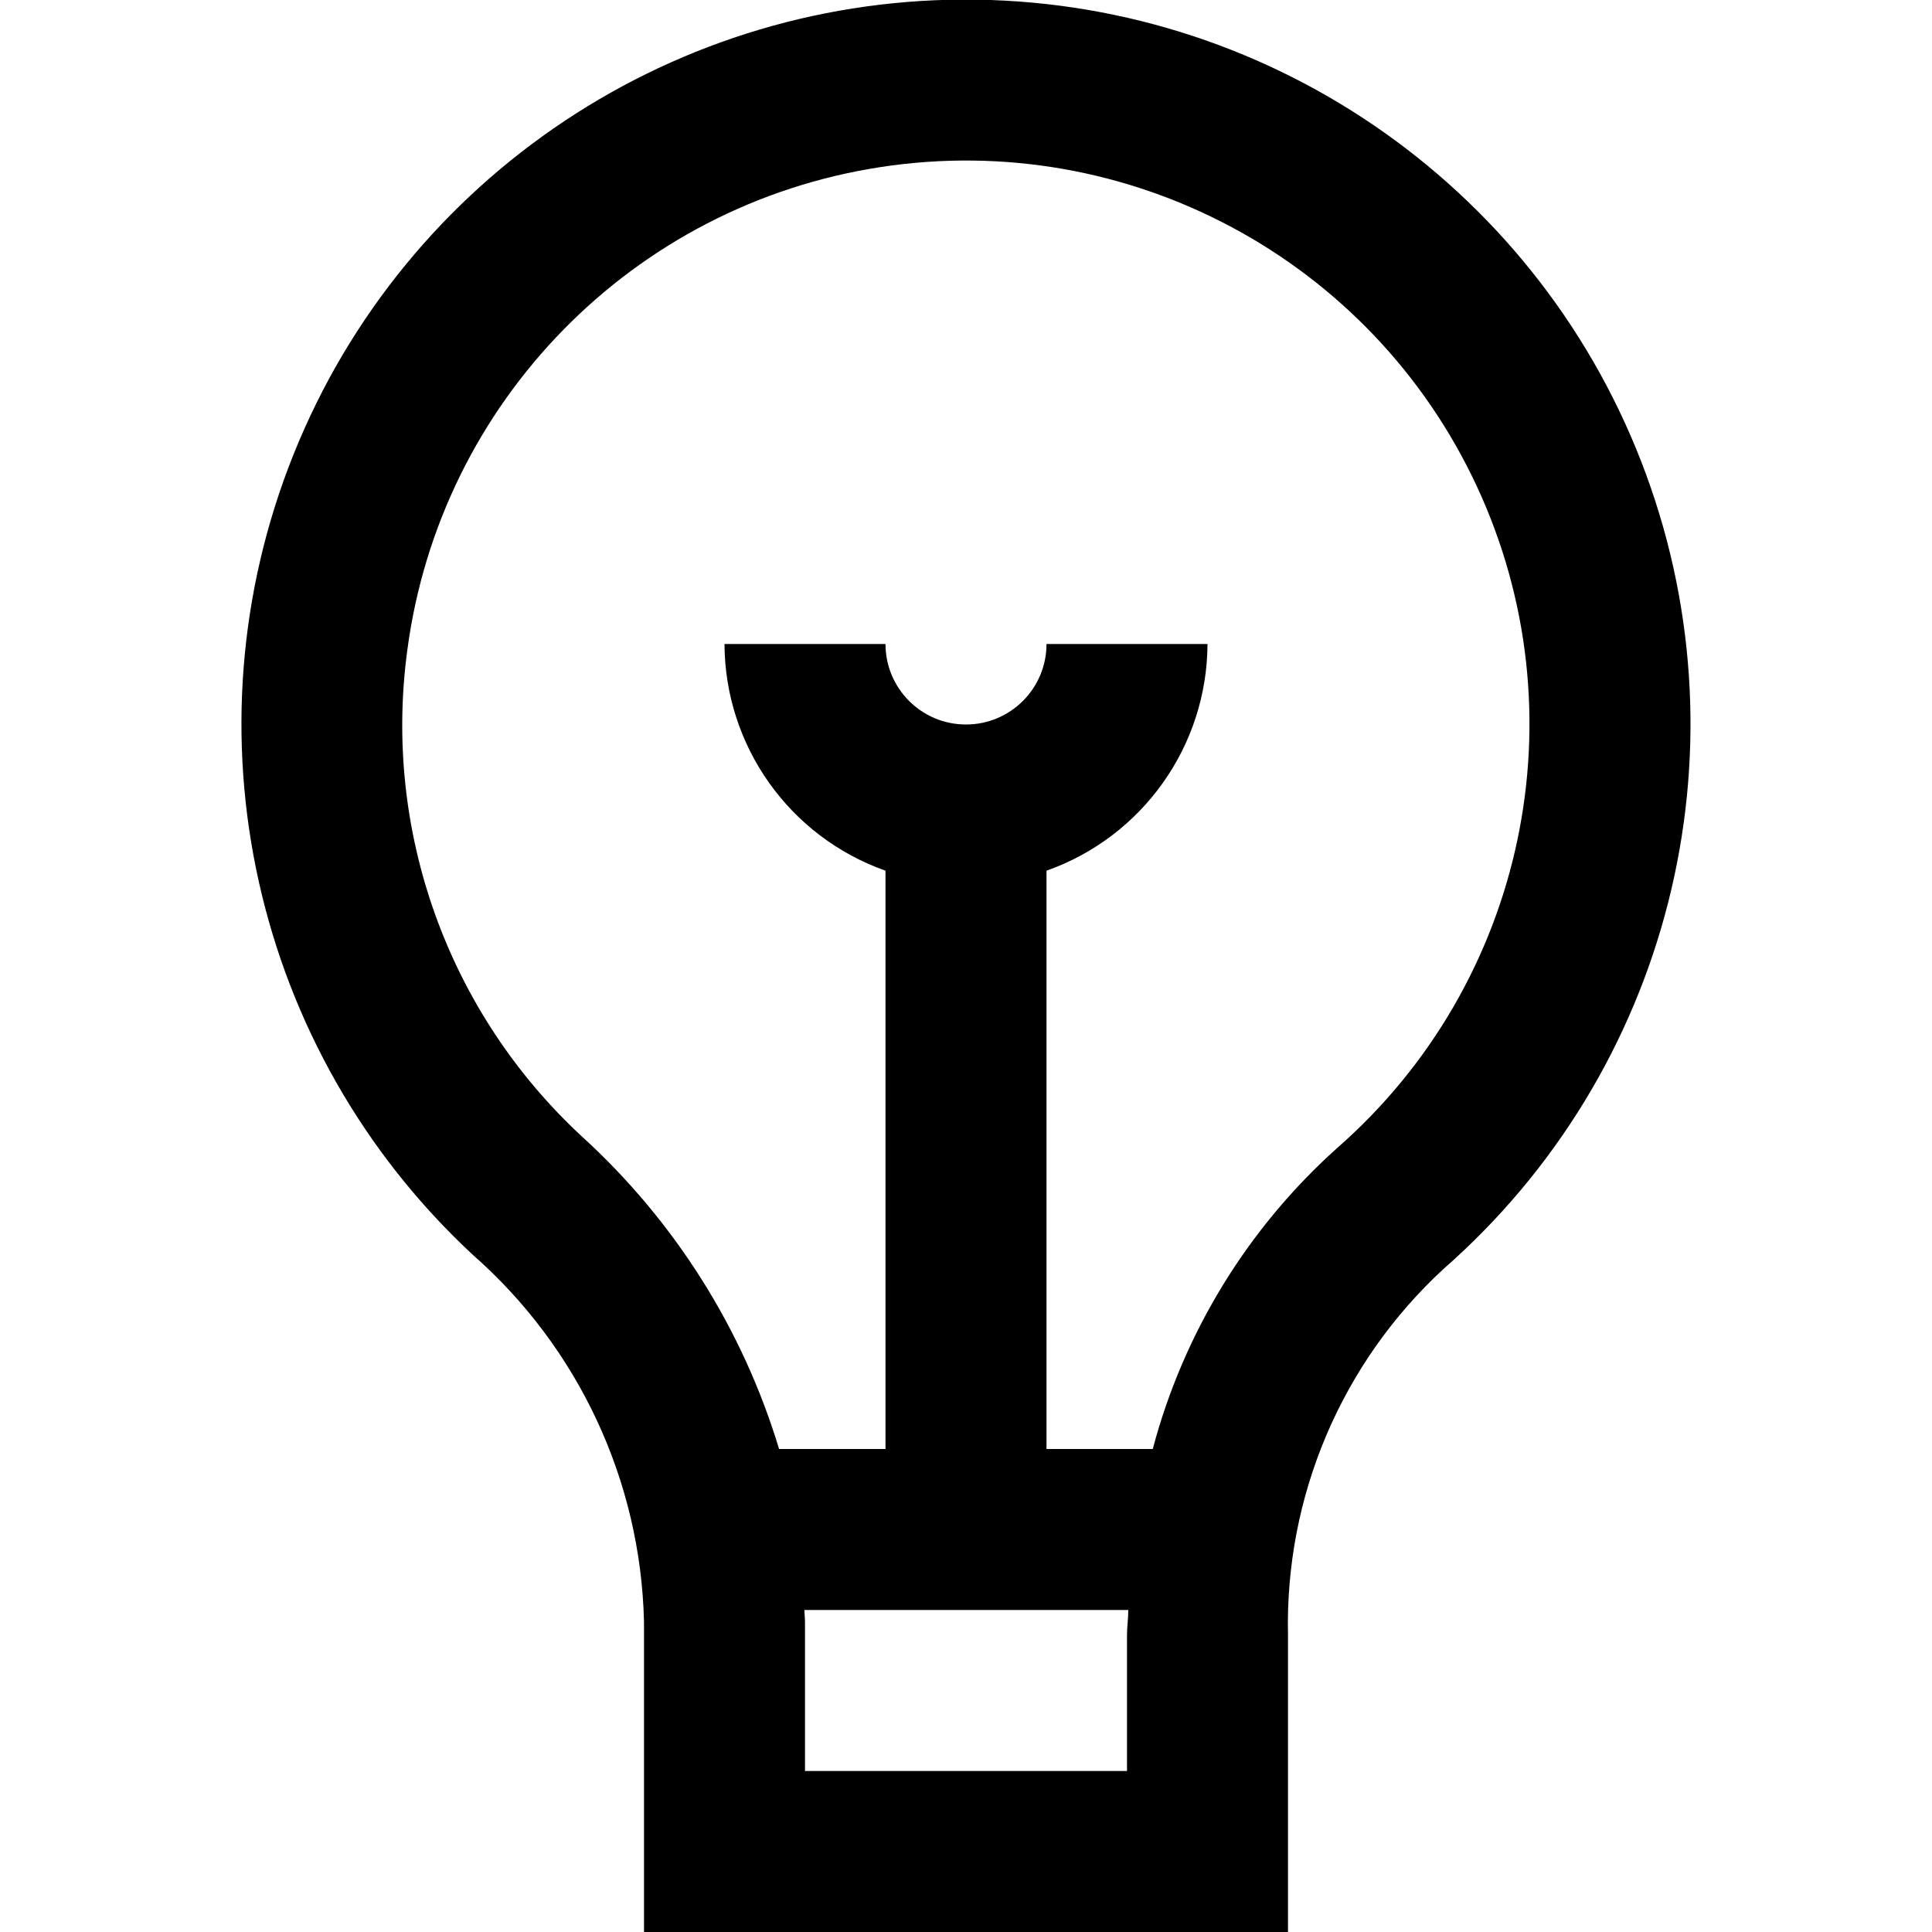
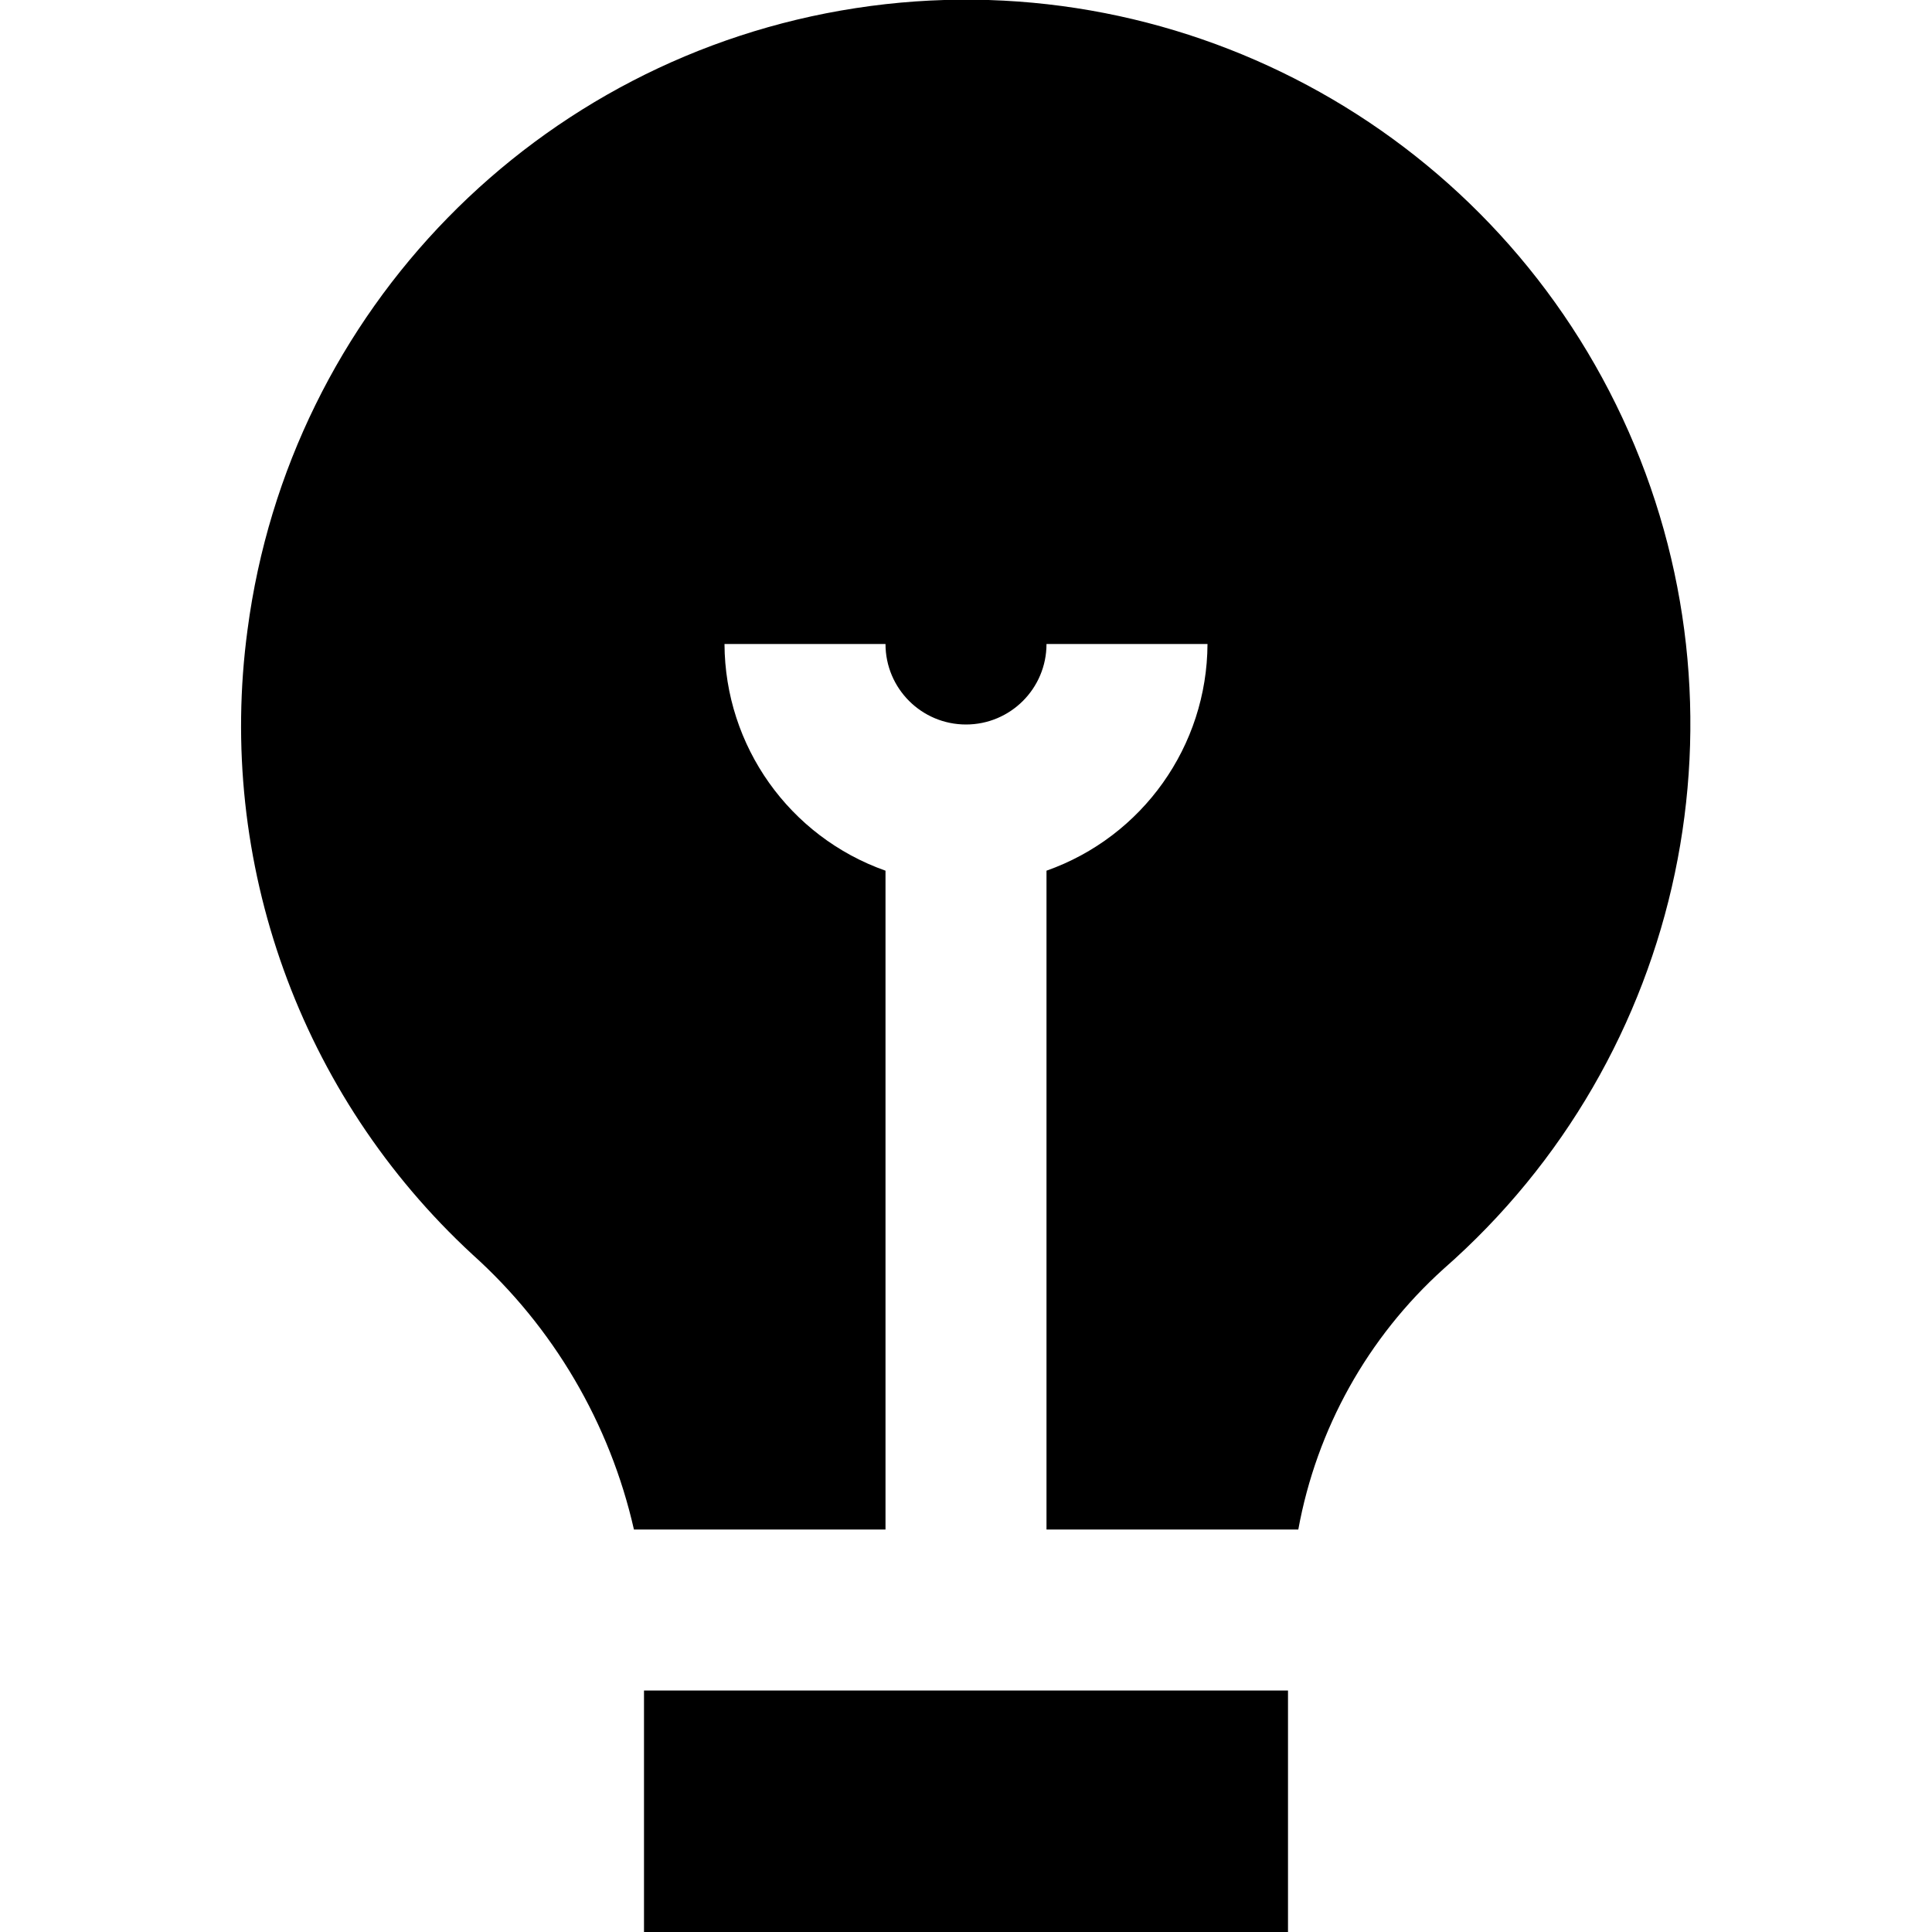
<svg xmlns="http://www.w3.org/2000/svg" id="Layer_1" height="512" viewBox="0 0 24 24" width="512" data-name="Layer 1">
-   <path d="m8 20.149v3.851h8v-3.685a6.005 6.005 0 0 1 1.932-4.552 9 9 0 1 0 -12.064-.18 6.263 6.263 0 0 1 2.132 4.566zm6 1.851h-4v-1.851c0-.05-.007-.1-.008-.149h4.024c0 .105-.016.209-.016.315zm-8.94-13.925a7 7 0 1 1 11.553 6.184 7.655 7.655 0 0 0 -2.293 3.741h-1.32v-7.184a3 3 0 0 0 2-2.816h-2a1 1 0 0 1 -2 0h-2a3 3 0 0 0 2 2.816v7.184h-1.322a8.634 8.634 0 0 0 -2.448-3.881 6.96 6.96 0 0 1 -2.17-6.044z" />
+   <path d="m5.868 15.583a8.938 8.938 0 0 1 -2.793-7.761 9 9 0 1 1 14.857 7.941 5.748 5.748 0 0 0 -1.804 3.237h-3.128v-8.184a3 3 0 0 0 2-2.816h-2a1 1 0 0 1 -2 0h-2a3 3 0 0 0 2 2.816v8.184h-3.125a6.538 6.538 0 0 0 -2.007-3.417zm2.132 5.417v3h8v-3z" />
</svg>
